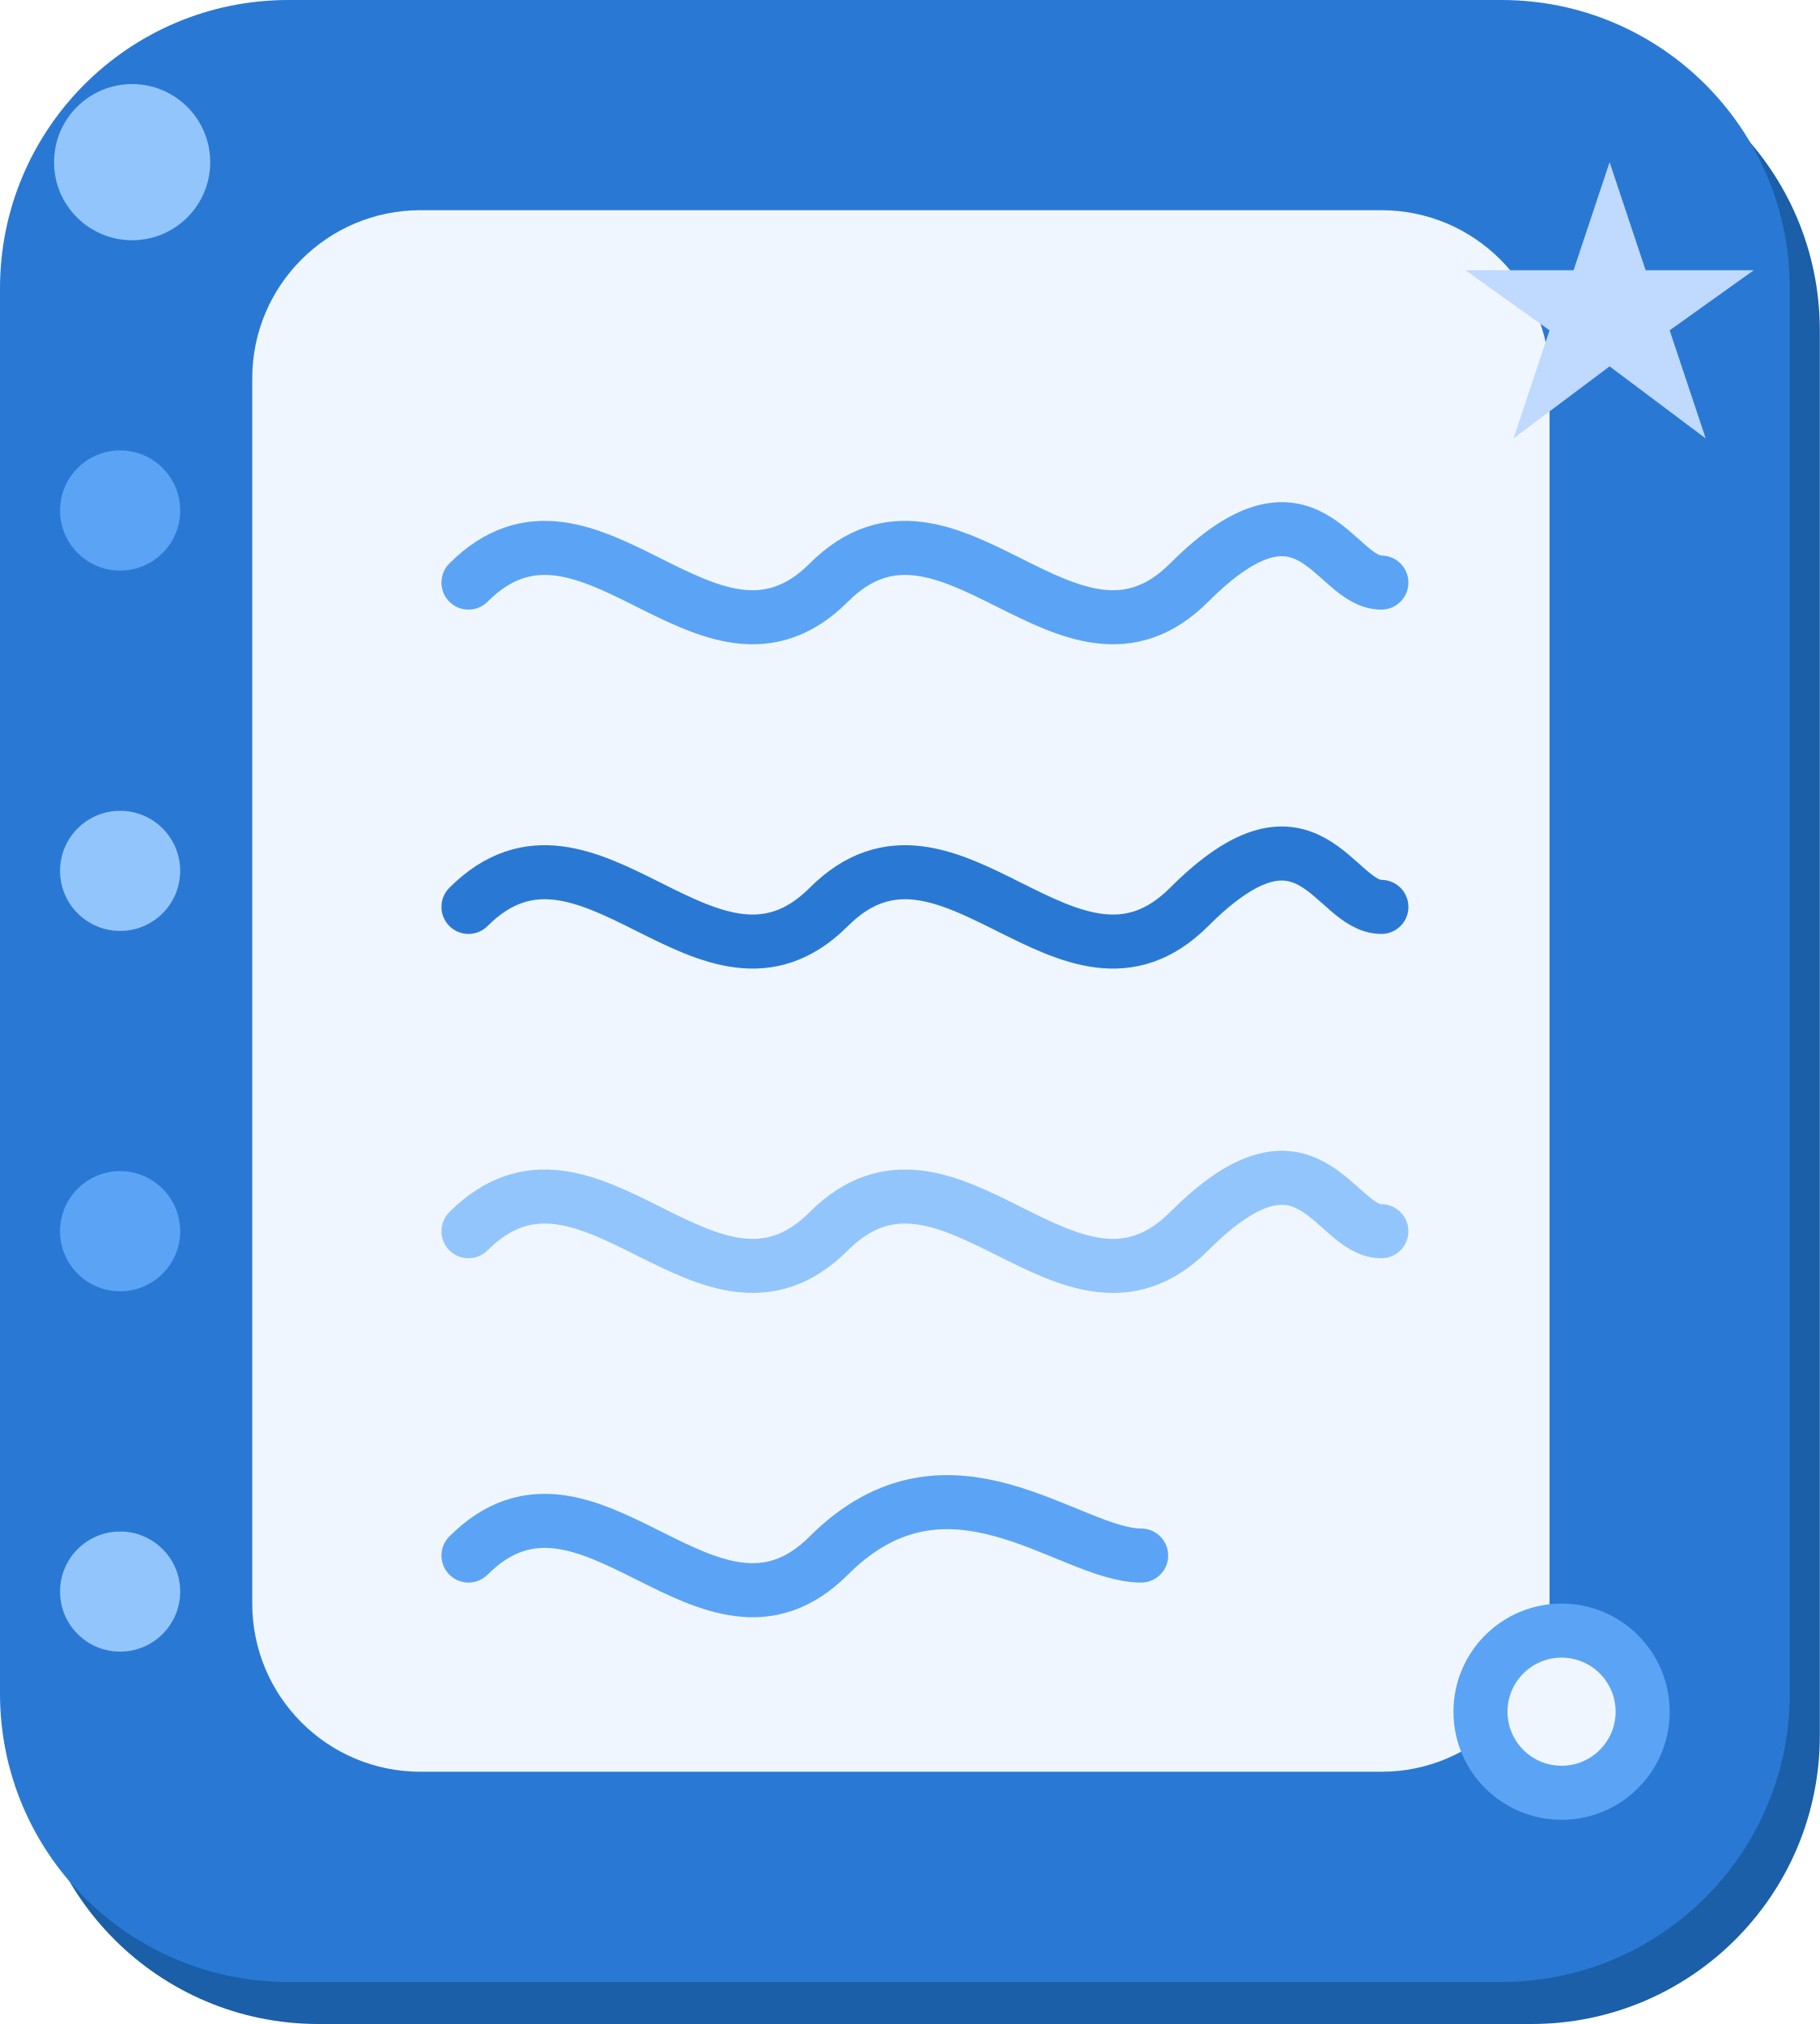
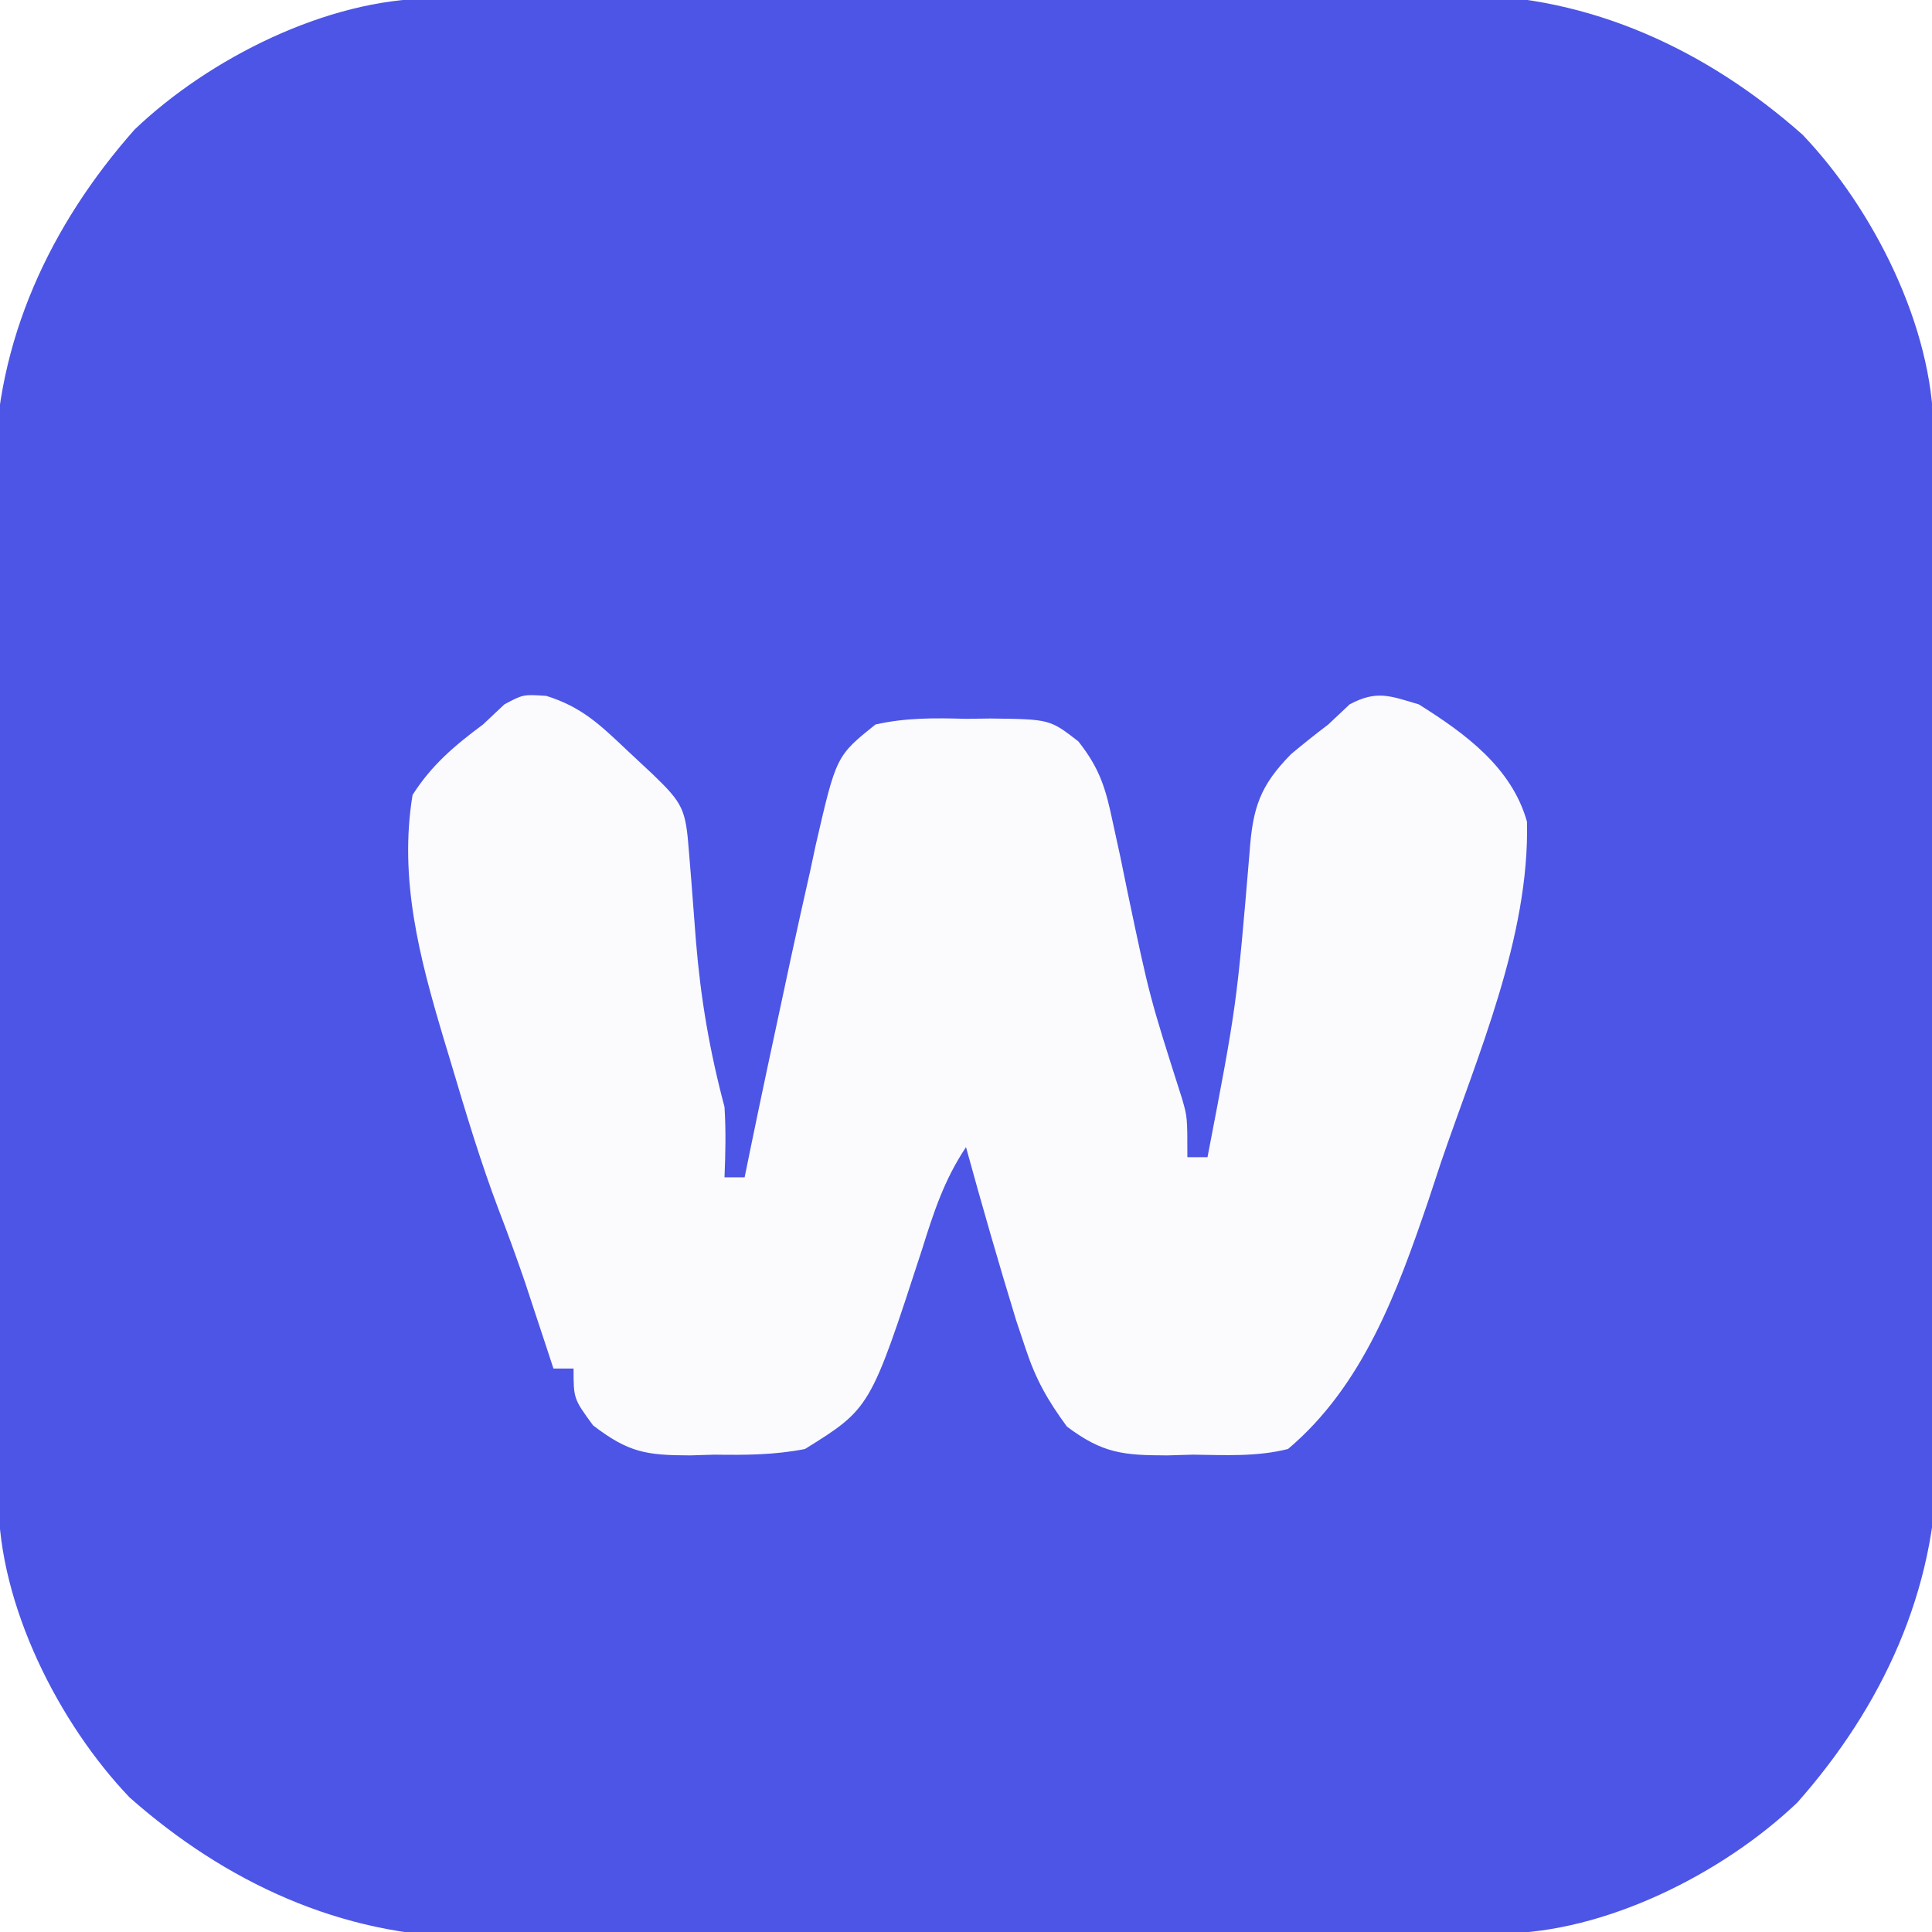
- <svg xmlns="http://www.w3.org/2000/svg" width="303" height="337" viewBox="0 0 303 337" fill="none">
-   <path d="M255 7H53C26.49 7 5 28.49 5 55V289C5 315.51 26.49 337 53 337H255C281.51 337 303 315.51 303 289V55C303 28.49 281.51 7 255 7Z" fill="#1A5FA8" />
-   <path d="M250 0H48C21.49 0 0 21.49 0 48V282C0 308.51 21.49 330 48 330H250C276.51 330 298 308.51 298 282V48C298 21.49 276.51 0 250 0Z" fill="#2979D4" />
-   <path d="M230 35H70C54.536 35 42 47.536 42 63V267C42 282.464 54.536 295 70 295H230C245.464 295 258 282.464 258 267V63C258 47.536 245.464 35 230 35Z" fill="#F0F6FF" />
-   <path d="M78 97C98 77 118 117 138 97C158 77 178 117 198 97C218 77 222 97 230 97" stroke="#5BA4F5" stroke-width="9" stroke-linecap="round" />
-   <path d="M78 151C98 131 118 171 138 151C158 131 178 171 198 151C218 131 222 151 230 151" stroke="#2979D4" stroke-width="9" stroke-linecap="round" />
-   <path d="M78 205C98 185 118 225 138 205C158 185 178 225 198 205C218 185 222 205 230 205" stroke="#93C5FD" stroke-width="9" stroke-linecap="round" />
-   <path d="M78 259C98 239 118 279 138 259C158 239 178 259 190 259" stroke="#5BA4F5" stroke-width="9" stroke-linecap="round" />
-   <path d="M20 95C25.523 95 30 90.523 30 85C30 79.477 25.523 75 20 75C14.477 75 10 79.477 10 85C10 90.523 14.477 95 20 95Z" fill="#5BA4F5" />
-   <path d="M20 155C25.523 155 30 150.523 30 145C30 139.477 25.523 135 20 135C14.477 135 10 139.477 10 145C10 150.523 14.477 155 20 155Z" fill="#93C5FD" />
-   <path d="M20 215C25.523 215 30 210.523 30 205C30 199.477 25.523 195 20 195C14.477 195 10 199.477 10 205C10 210.523 14.477 215 20 215Z" fill="#5BA4F5" />
-   <path d="M20 275C25.523 275 30 270.523 30 265C30 259.477 25.523 255 20 255C14.477 255 10 259.477 10 265C10 270.523 14.477 275 20 275Z" fill="#93C5FD" />
-   <path d="M268 27L274 45H292L278 55L284 73L268 61L252 73L258 55L244 45H262L268 27Z" fill="#BFD9FF" />
-   <path d="M260 303C269.941 303 278 294.941 278 285C278 275.059 269.941 267 260 267C250.059 267 242 275.059 242 285C242 294.941 250.059 303 260 303Z" fill="#5BA4F5" />
-   <path d="M260 294C264.971 294 269 289.971 269 285C269 280.029 264.971 276 260 276C255.029 276 251 280.029 251 285C251 289.971 255.029 294 260 294Z" fill="#F0F6FF" />
-   <path d="M22 40C29.18 40 35 34.18 35 27C35 19.82 29.18 14 22 14C14.82 14 9 19.82 9 27C9 34.18 14.82 40 22 40Z" fill="#93C5FD" />
+ <svg xmlns="http://www.w3.org/2000/svg" version="1.1" width="192" height="192">
+   <path d="M0 0 C0.966 -0.007 1.931 -0.014 2.926 -0.022 C4.506 -0.026 4.506 -0.026 6.117 -0.03 C7.789 -0.04 7.789 -0.04 9.494 -0.05 C13.185 -0.069 16.877 -0.081 20.568 -0.091 C21.83 -0.095 23.093 -0.099 24.393 -0.103 C30.389 -0.122 36.385 -0.137 42.38 -0.145 C49.278 -0.155 56.175 -0.181 63.073 -0.222 C69.065 -0.256 75.056 -0.267 81.048 -0.271 C83.587 -0.276 86.127 -0.288 88.666 -0.306 C92.229 -0.331 95.792 -0.33 99.355 -0.323 C100.394 -0.336 101.433 -0.348 102.503 -0.362 C115.27 -0.272 126.804 5.105 136.314 13.522 C143.394 20.933 149.284 32.658 149.336 42.958 C149.347 44.406 149.347 44.406 149.358 45.884 C149.361 46.937 149.363 47.99 149.366 49.075 C149.373 50.189 149.379 51.304 149.386 52.452 C149.406 56.143 149.418 59.835 149.427 63.526 C149.432 64.788 149.436 66.051 149.44 67.351 C149.459 73.347 149.473 79.343 149.481 85.338 C149.491 92.236 149.517 99.133 149.558 106.031 C149.592 112.023 149.604 118.014 149.608 124.006 C149.613 126.545 149.624 129.085 149.643 131.624 C149.667 135.187 149.666 138.75 149.659 142.313 C149.678 143.872 149.678 143.872 149.698 145.461 C149.608 158.228 144.231 169.762 135.814 179.272 C128.403 186.352 116.678 192.242 106.378 192.294 C104.93 192.305 104.93 192.305 103.452 192.316 C102.399 192.319 101.346 192.321 100.261 192.324 C99.147 192.331 98.033 192.337 96.884 192.344 C93.193 192.364 89.502 192.375 85.81 192.385 C84.548 192.39 83.286 192.394 81.985 192.398 C75.989 192.417 69.994 192.431 63.998 192.439 C57.101 192.449 50.203 192.475 43.306 192.516 C37.314 192.55 31.322 192.562 25.33 192.566 C22.791 192.57 20.252 192.582 17.713 192.601 C14.149 192.625 10.587 192.624 7.023 192.617 C5.465 192.636 5.465 192.636 3.875 192.656 C-8.892 192.566 -20.425 187.189 -29.936 178.772 C-37.015 171.361 -42.905 159.636 -42.958 149.336 C-42.965 148.371 -42.972 147.405 -42.98 146.41 C-42.982 145.357 -42.985 144.304 -42.988 143.219 C-42.994 142.105 -43.001 140.991 -43.008 139.842 C-43.027 136.151 -43.039 132.46 -43.049 128.768 C-43.053 127.506 -43.057 126.244 -43.061 124.943 C-43.08 118.947 -43.095 112.952 -43.103 106.956 C-43.113 100.058 -43.139 93.161 -43.18 86.264 C-43.213 80.272 -43.225 74.28 -43.229 68.288 C-43.234 65.749 -43.246 63.21 -43.264 60.671 C-43.289 57.107 -43.288 53.544 -43.281 49.981 C-43.294 48.942 -43.306 47.903 -43.32 46.833 C-43.23 34.066 -37.853 22.533 -29.436 13.022 C-22.025 5.943 -10.3 0.053 0 0 Z " fill="#4C55E5" transform="translate(42.81081,-0.147171)" />
+   <path d="M0 0 C3.488 1.086 5.317 2.842 7.961 5.344 C8.832 6.158 9.704 6.973 10.602 7.812 C13.609 10.708 13.858 11.289 14.176 15.473 C14.254 16.426 14.332 17.379 14.412 18.361 C14.568 20.364 14.721 22.366 14.873 24.369 C15.344 30.087 16.236 35.305 17.711 40.844 C17.861 43.209 17.81 45.471 17.711 47.844 C18.371 47.844 19.031 47.844 19.711 47.844 C19.942 46.716 20.172 45.588 20.41 44.426 C21.483 39.226 22.592 34.034 23.711 28.844 C23.914 27.893 24.117 26.943 24.327 25.963 C24.939 23.128 25.572 20.298 26.211 17.469 C26.4 16.584 26.589 15.7 26.784 14.788 C28.816 5.974 28.816 5.974 32.711 2.844 C35.736 2.16 38.622 2.19 41.711 2.281 C42.518 2.27 43.325 2.259 44.156 2.248 C50.036 2.321 50.036 2.321 52.873 4.519 C55.025 7.241 55.601 9.22 56.309 12.605 C56.675 14.285 56.675 14.285 57.049 15.998 C57.288 17.164 57.527 18.33 57.773 19.531 C59.948 29.886 59.948 29.886 63.158 39.952 C63.711 41.844 63.711 41.844 63.711 45.844 C64.371 45.844 65.031 45.844 65.711 45.844 C68.613 30.751 68.613 30.751 69.898 15.469 C70.21 11.103 70.936 8.914 74.023 5.781 C75.231 4.775 76.458 3.792 77.711 2.844 C78.763 1.854 78.763 1.854 79.836 0.844 C82.519 -0.587 83.821 -0.013 86.711 0.844 C91.316 3.735 95.936 7.098 97.461 12.5 C97.725 23.978 92.538 35.73 88.898 46.406 C88.279 48.281 88.279 48.281 87.646 50.193 C84.578 59.19 81.181 68.541 73.711 74.844 C70.598 75.628 67.475 75.448 64.273 75.406 C63.004 75.442 63.004 75.442 61.709 75.479 C57.353 75.468 55.312 75.294 51.742 72.617 C49.831 70.008 48.659 67.958 47.648 64.906 C47.175 63.491 47.175 63.491 46.691 62.047 C44.943 56.336 43.292 50.603 41.711 44.844 C39.532 48.113 38.496 51.328 37.336 55.031 C32.202 70.804 32.202 70.804 25.711 74.844 C22.696 75.44 19.776 75.449 16.711 75.406 C15.52 75.442 15.52 75.442 14.305 75.479 C9.967 75.468 8.198 75.217 4.648 72.496 C2.711 69.844 2.711 69.844 2.711 66.844 C2.051 66.844 1.391 66.844 0.711 66.844 C0.457 66.07 0.203 65.297 -0.059 64.5 C-0.403 63.458 -0.747 62.417 -1.102 61.344 C-1.606 59.812 -1.606 59.812 -2.121 58.25 C-2.95 55.832 -3.813 53.457 -4.73 51.074 C-6.522 46.336 -7.973 41.51 -9.414 36.656 C-9.678 35.78 -9.943 34.904 -10.215 34.002 C-12.59 26.049 -14.661 18.194 -13.289 9.844 C-11.39 6.865 -9.106 4.935 -6.289 2.844 C-5.588 2.184 -4.887 1.524 -4.164 0.844 C-2.289 -0.156 -2.289 -0.156 0 0 Z " fill="#FBFBFE" transform="translate(54.28906,69.15625)" />
</svg>
